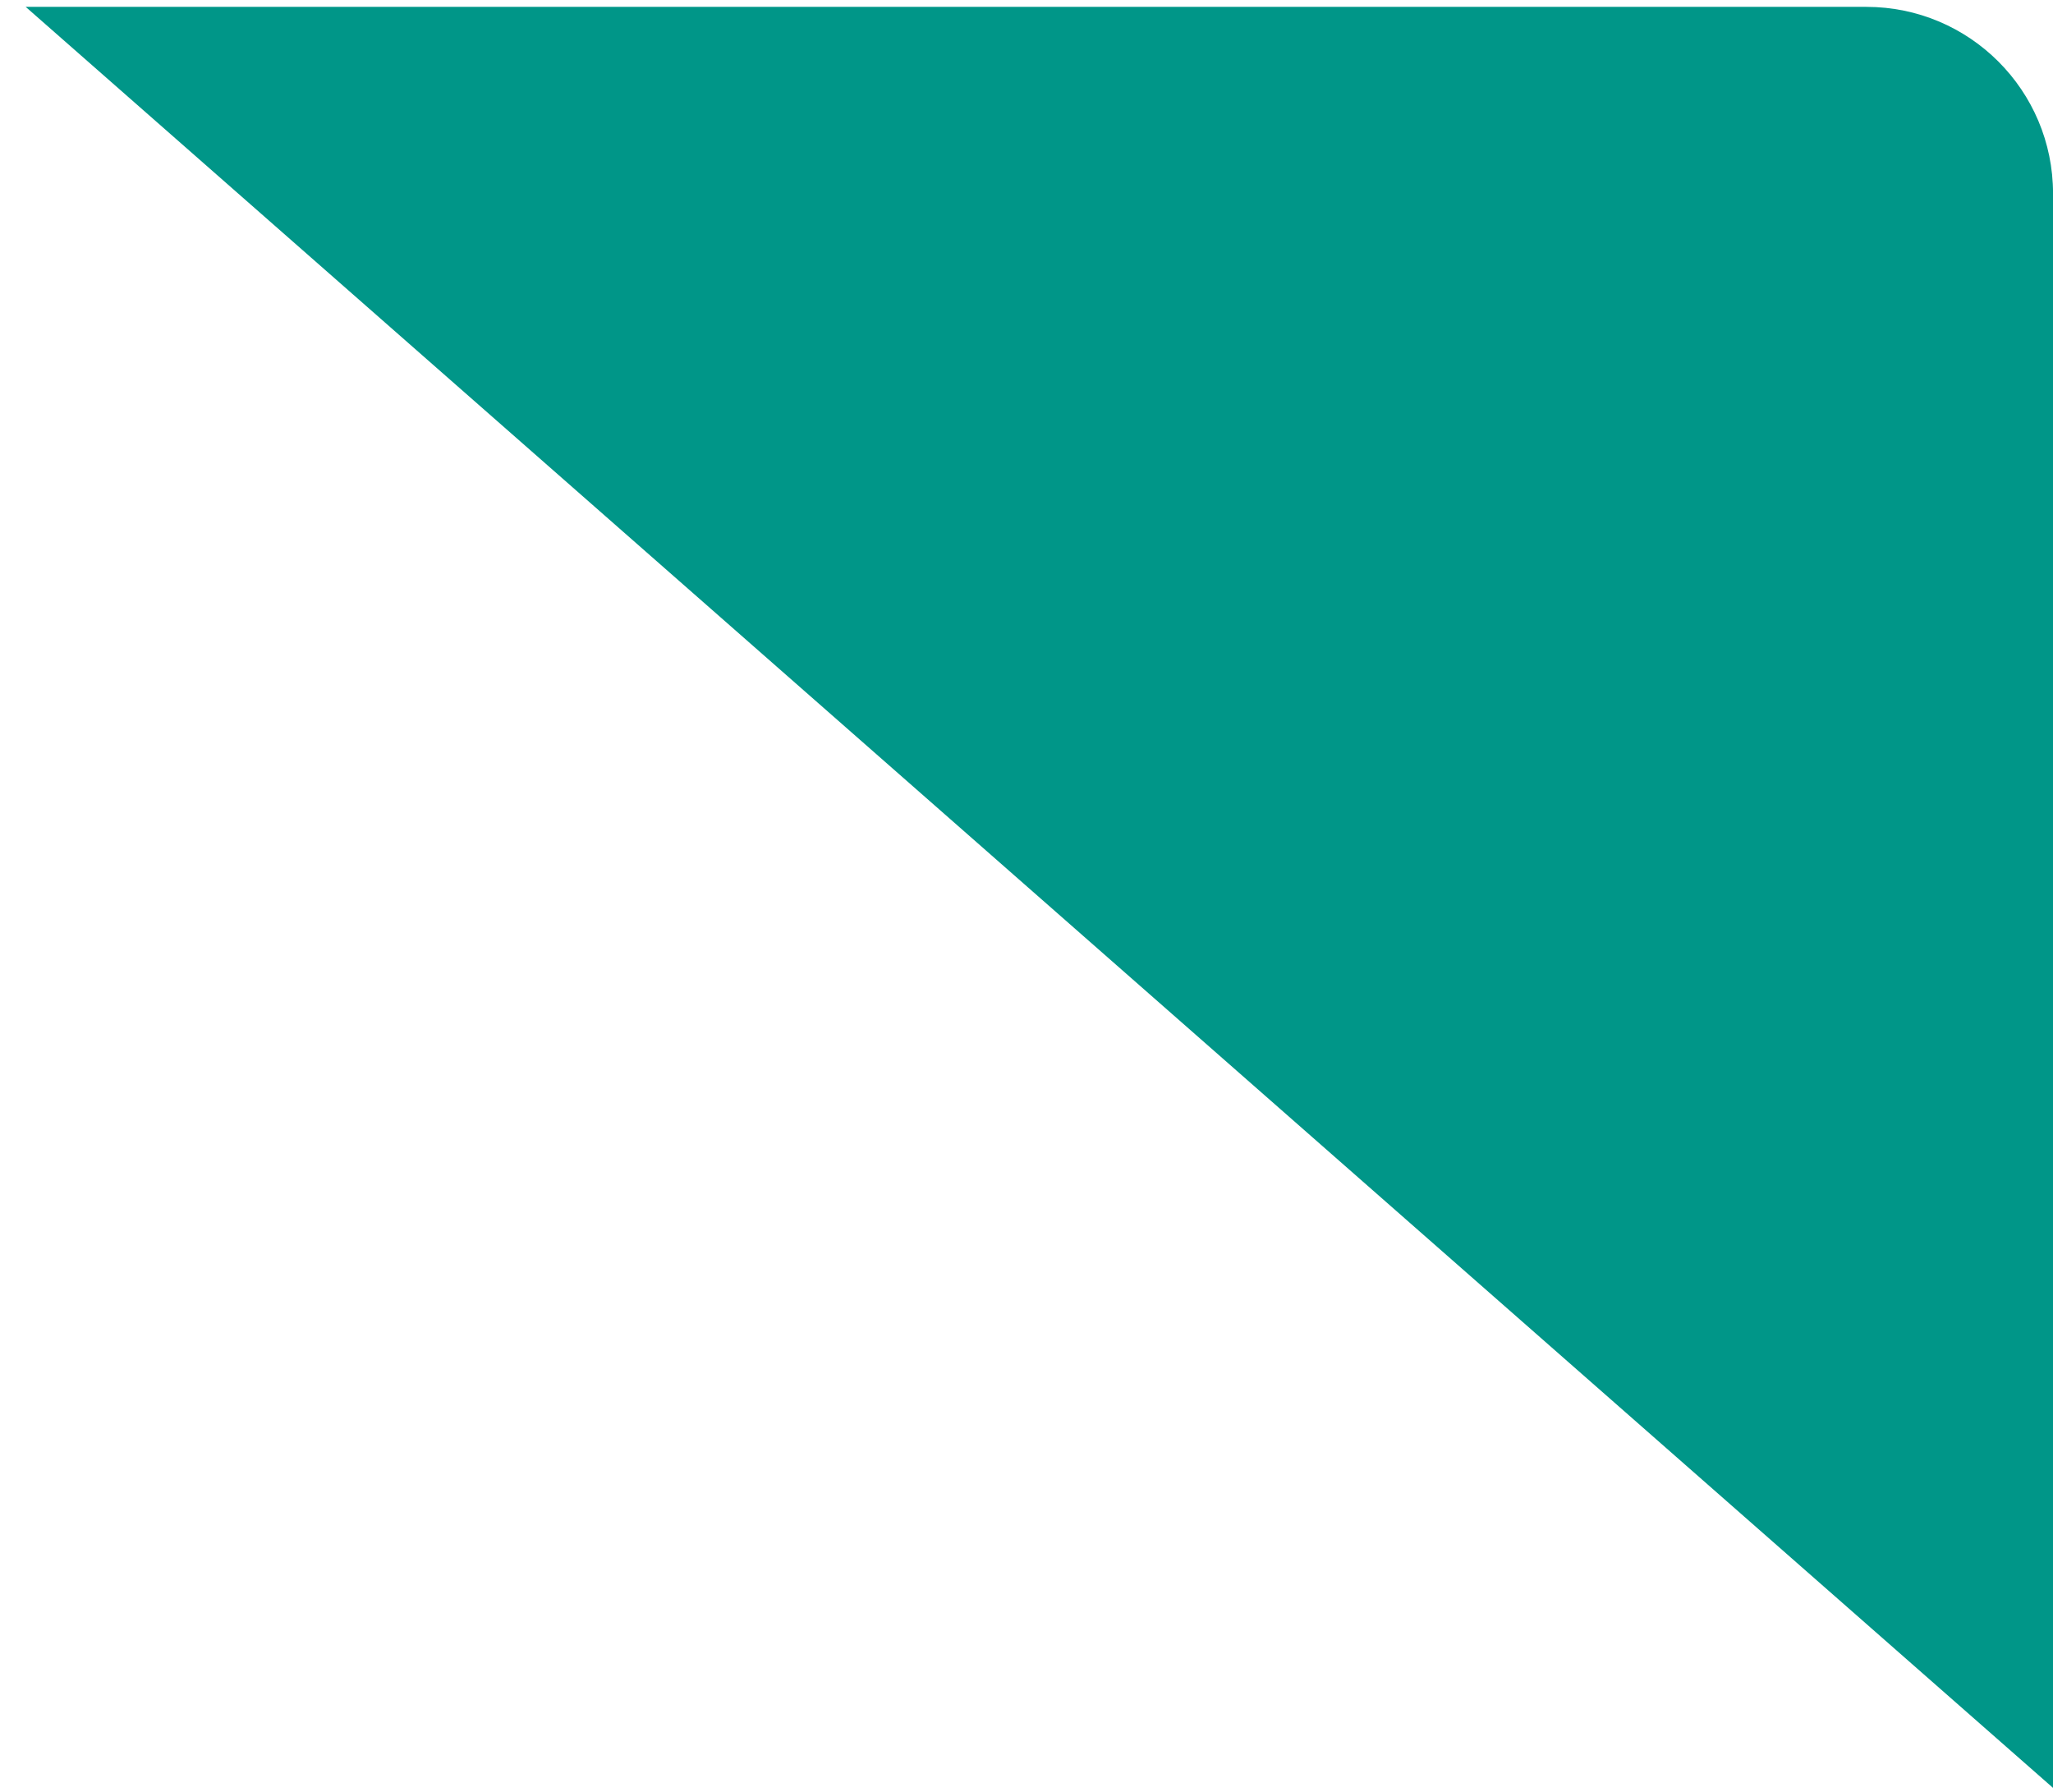
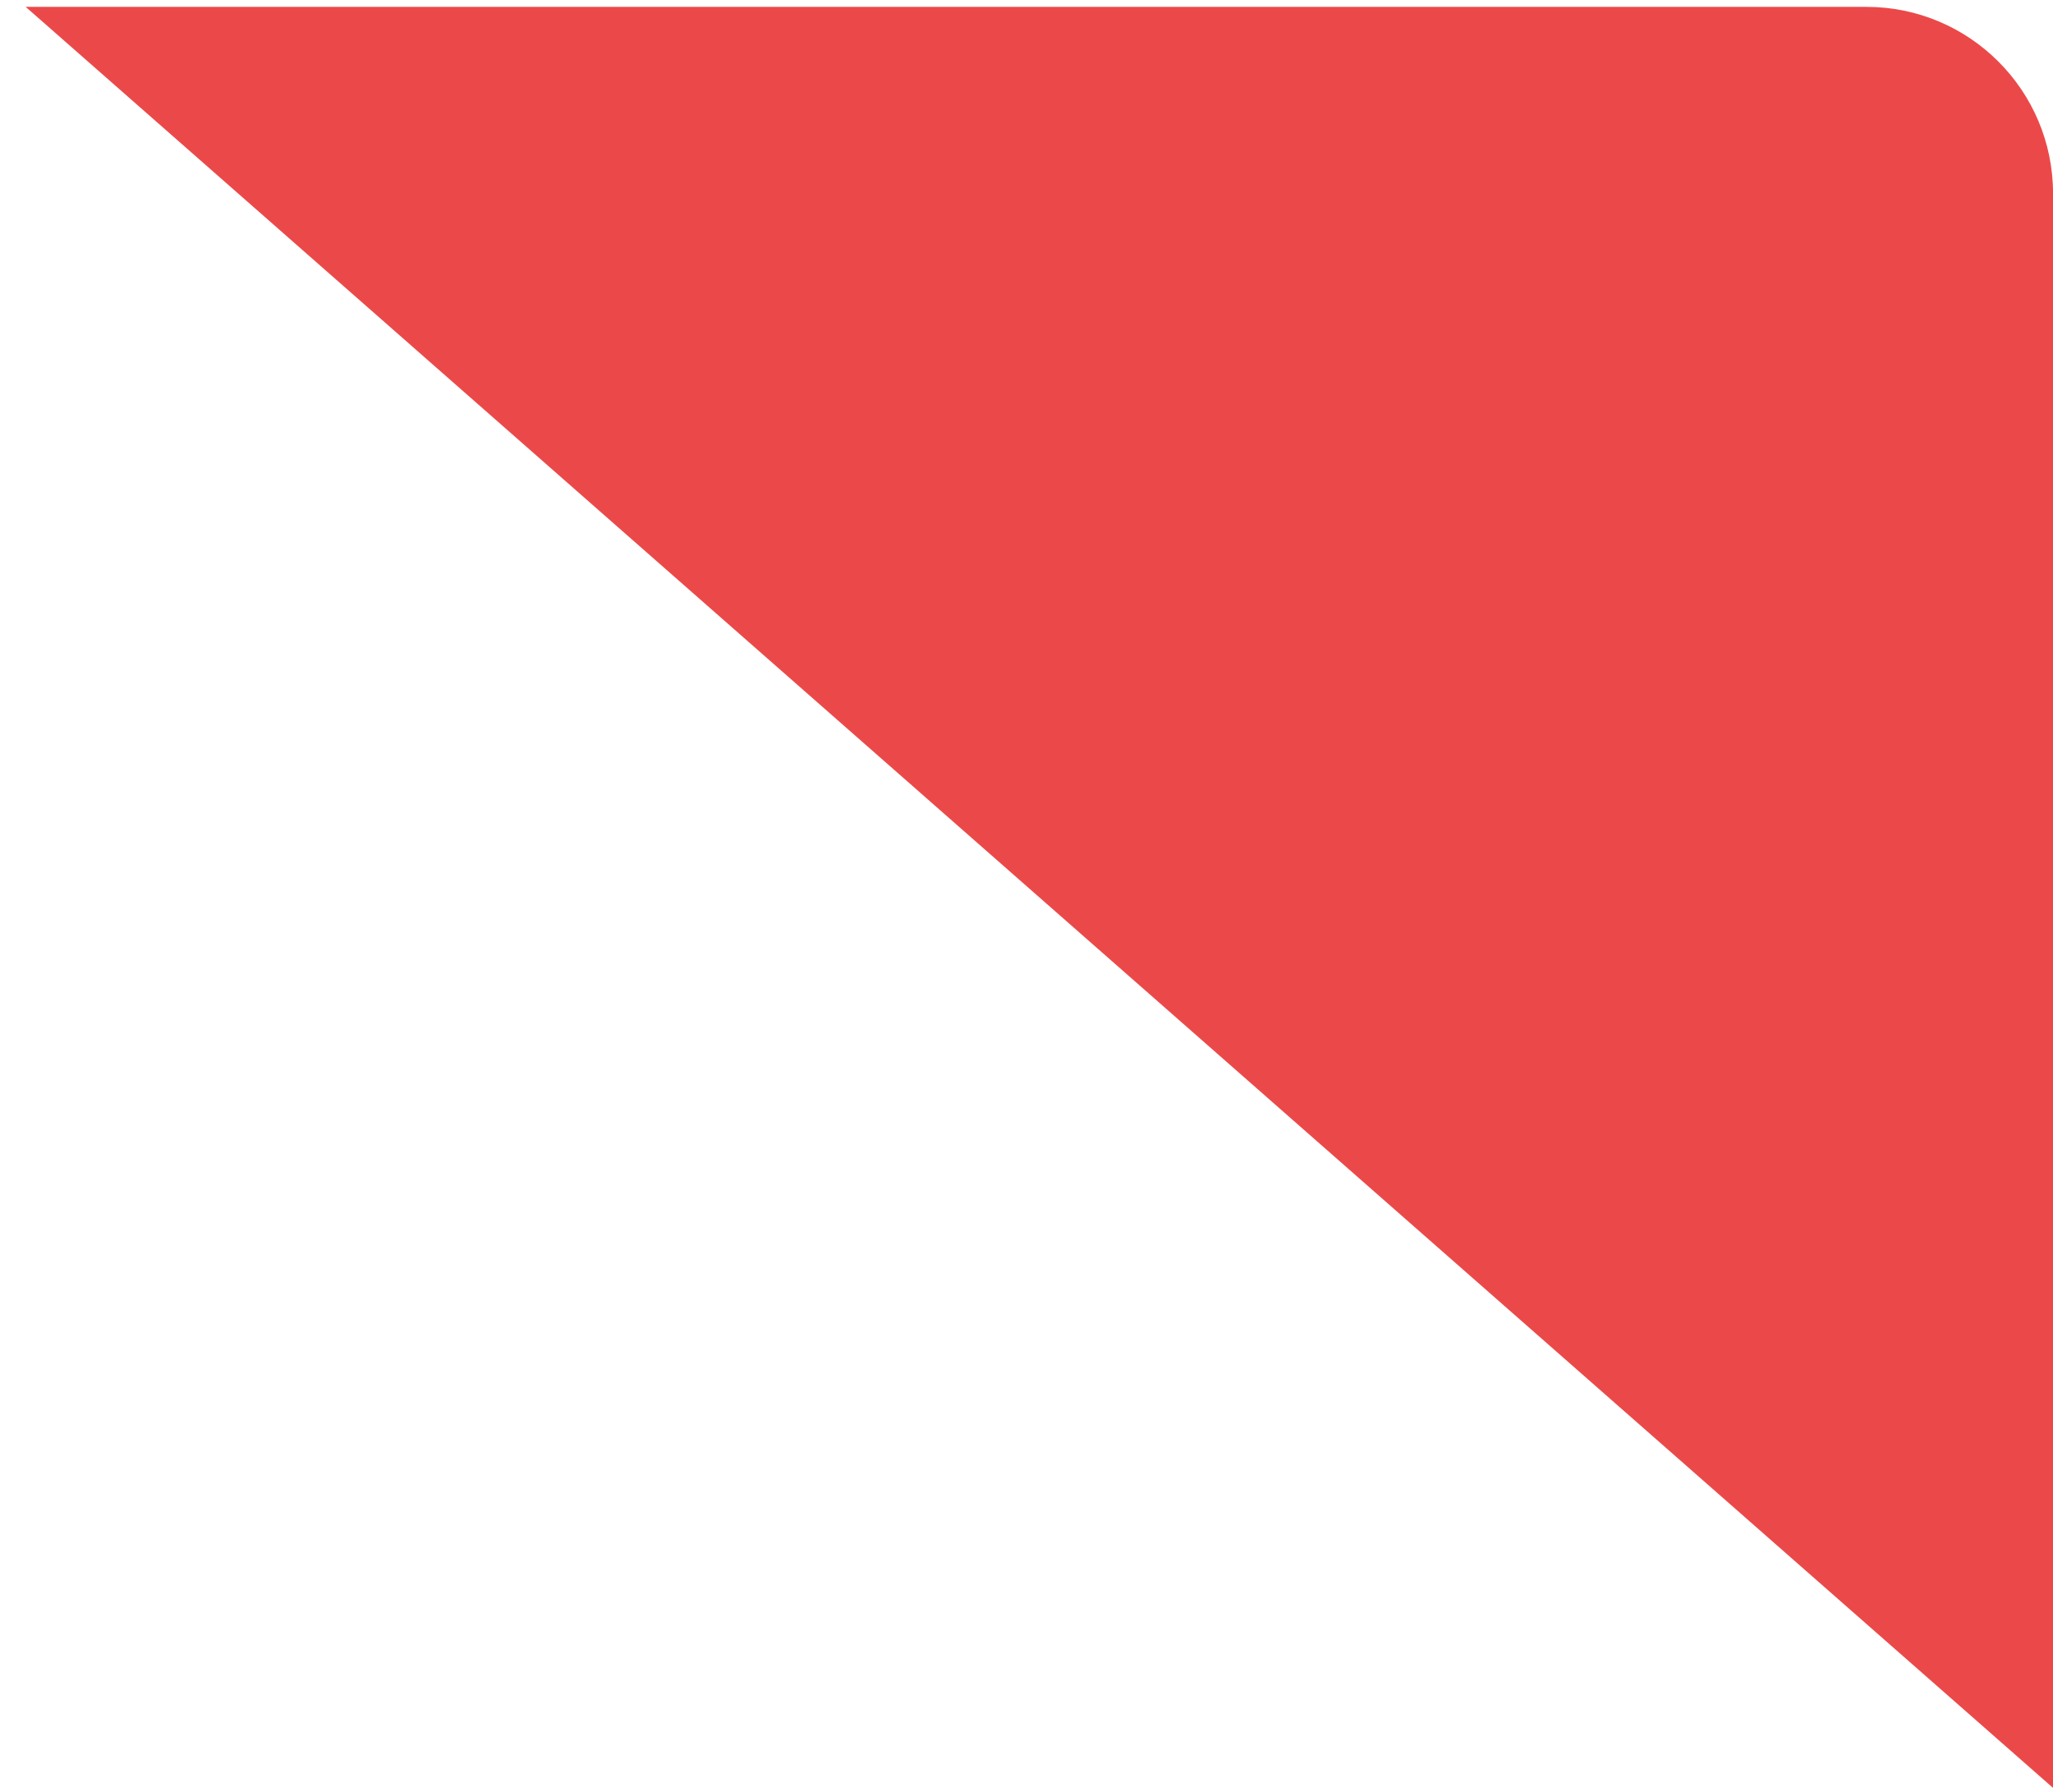
<svg xmlns="http://www.w3.org/2000/svg" width="55" height="48" fill="none">
  <g>
-     <path id="svg_1" fill="#009688" d="m0.688,0.184l49.313,0c2.761,0 5,2.239 5,5l0,42.71l-54.313,-47.71z" />
+     <path id="svg_1" fill="#eb4949" d="m0.688,0.184l49.313,0c2.761,0 5,2.239 5,5l0,42.71l-54.313,-47.71z" />
  </g>
</svg>
